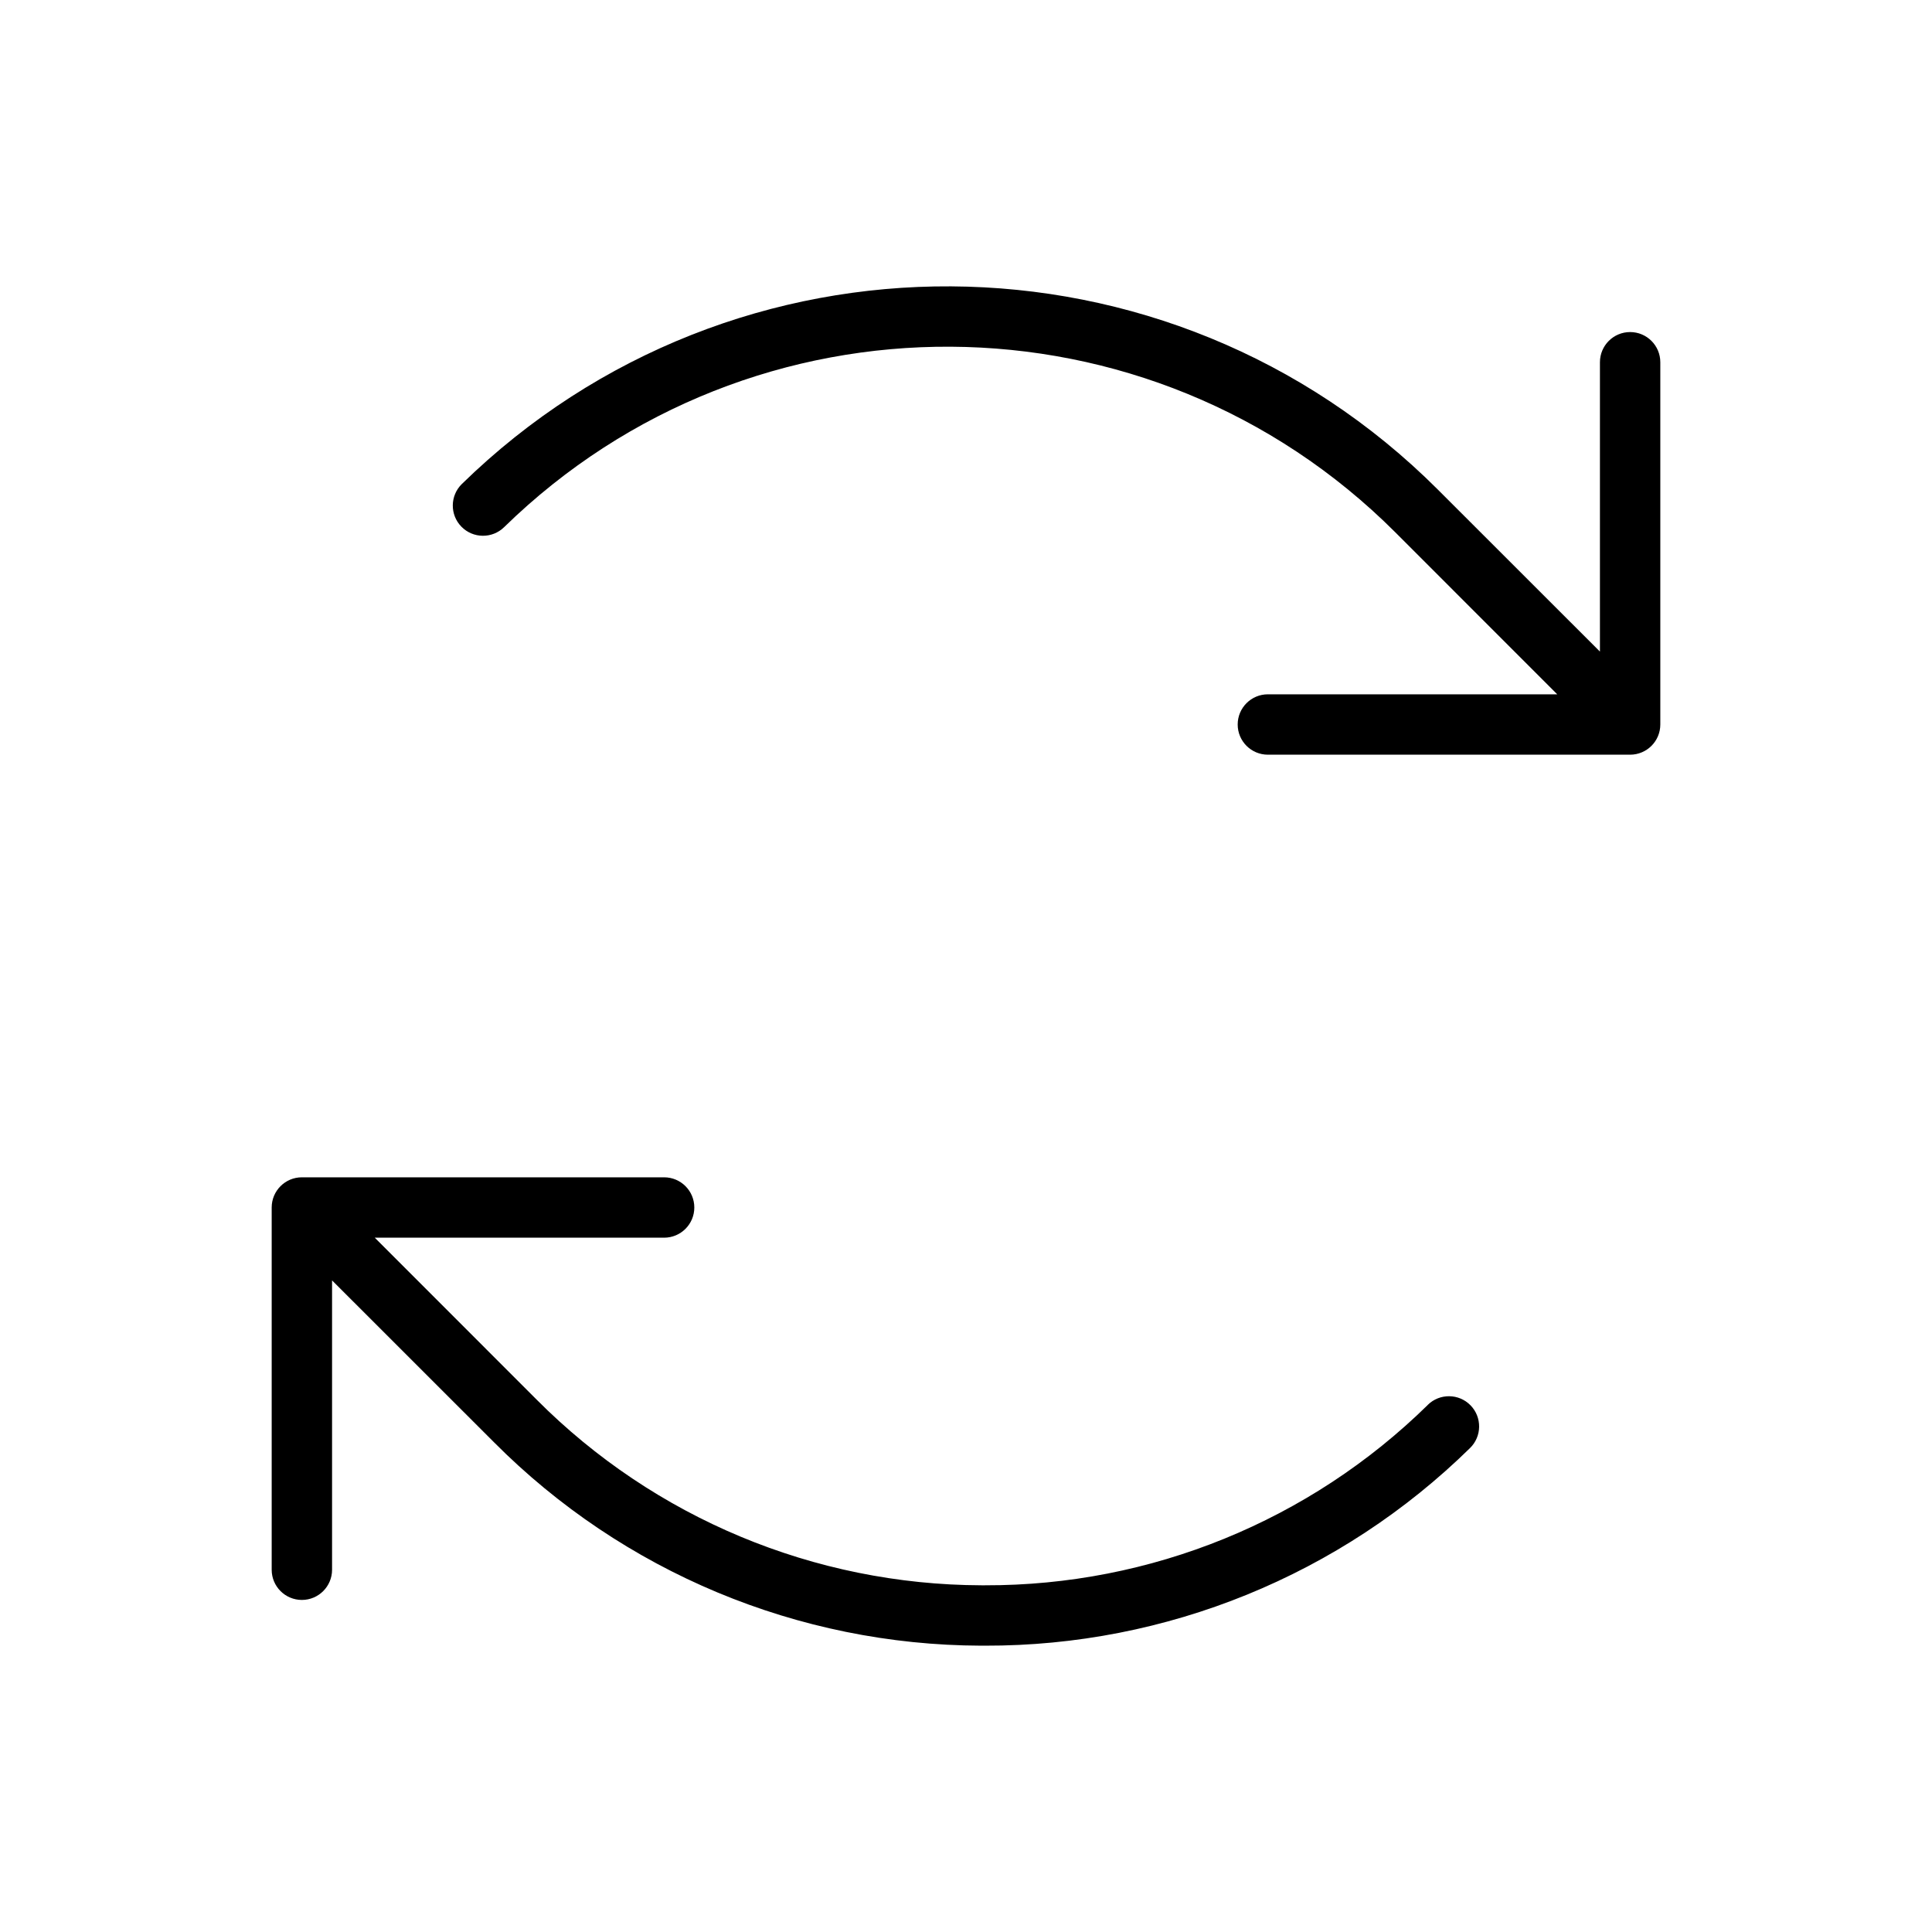
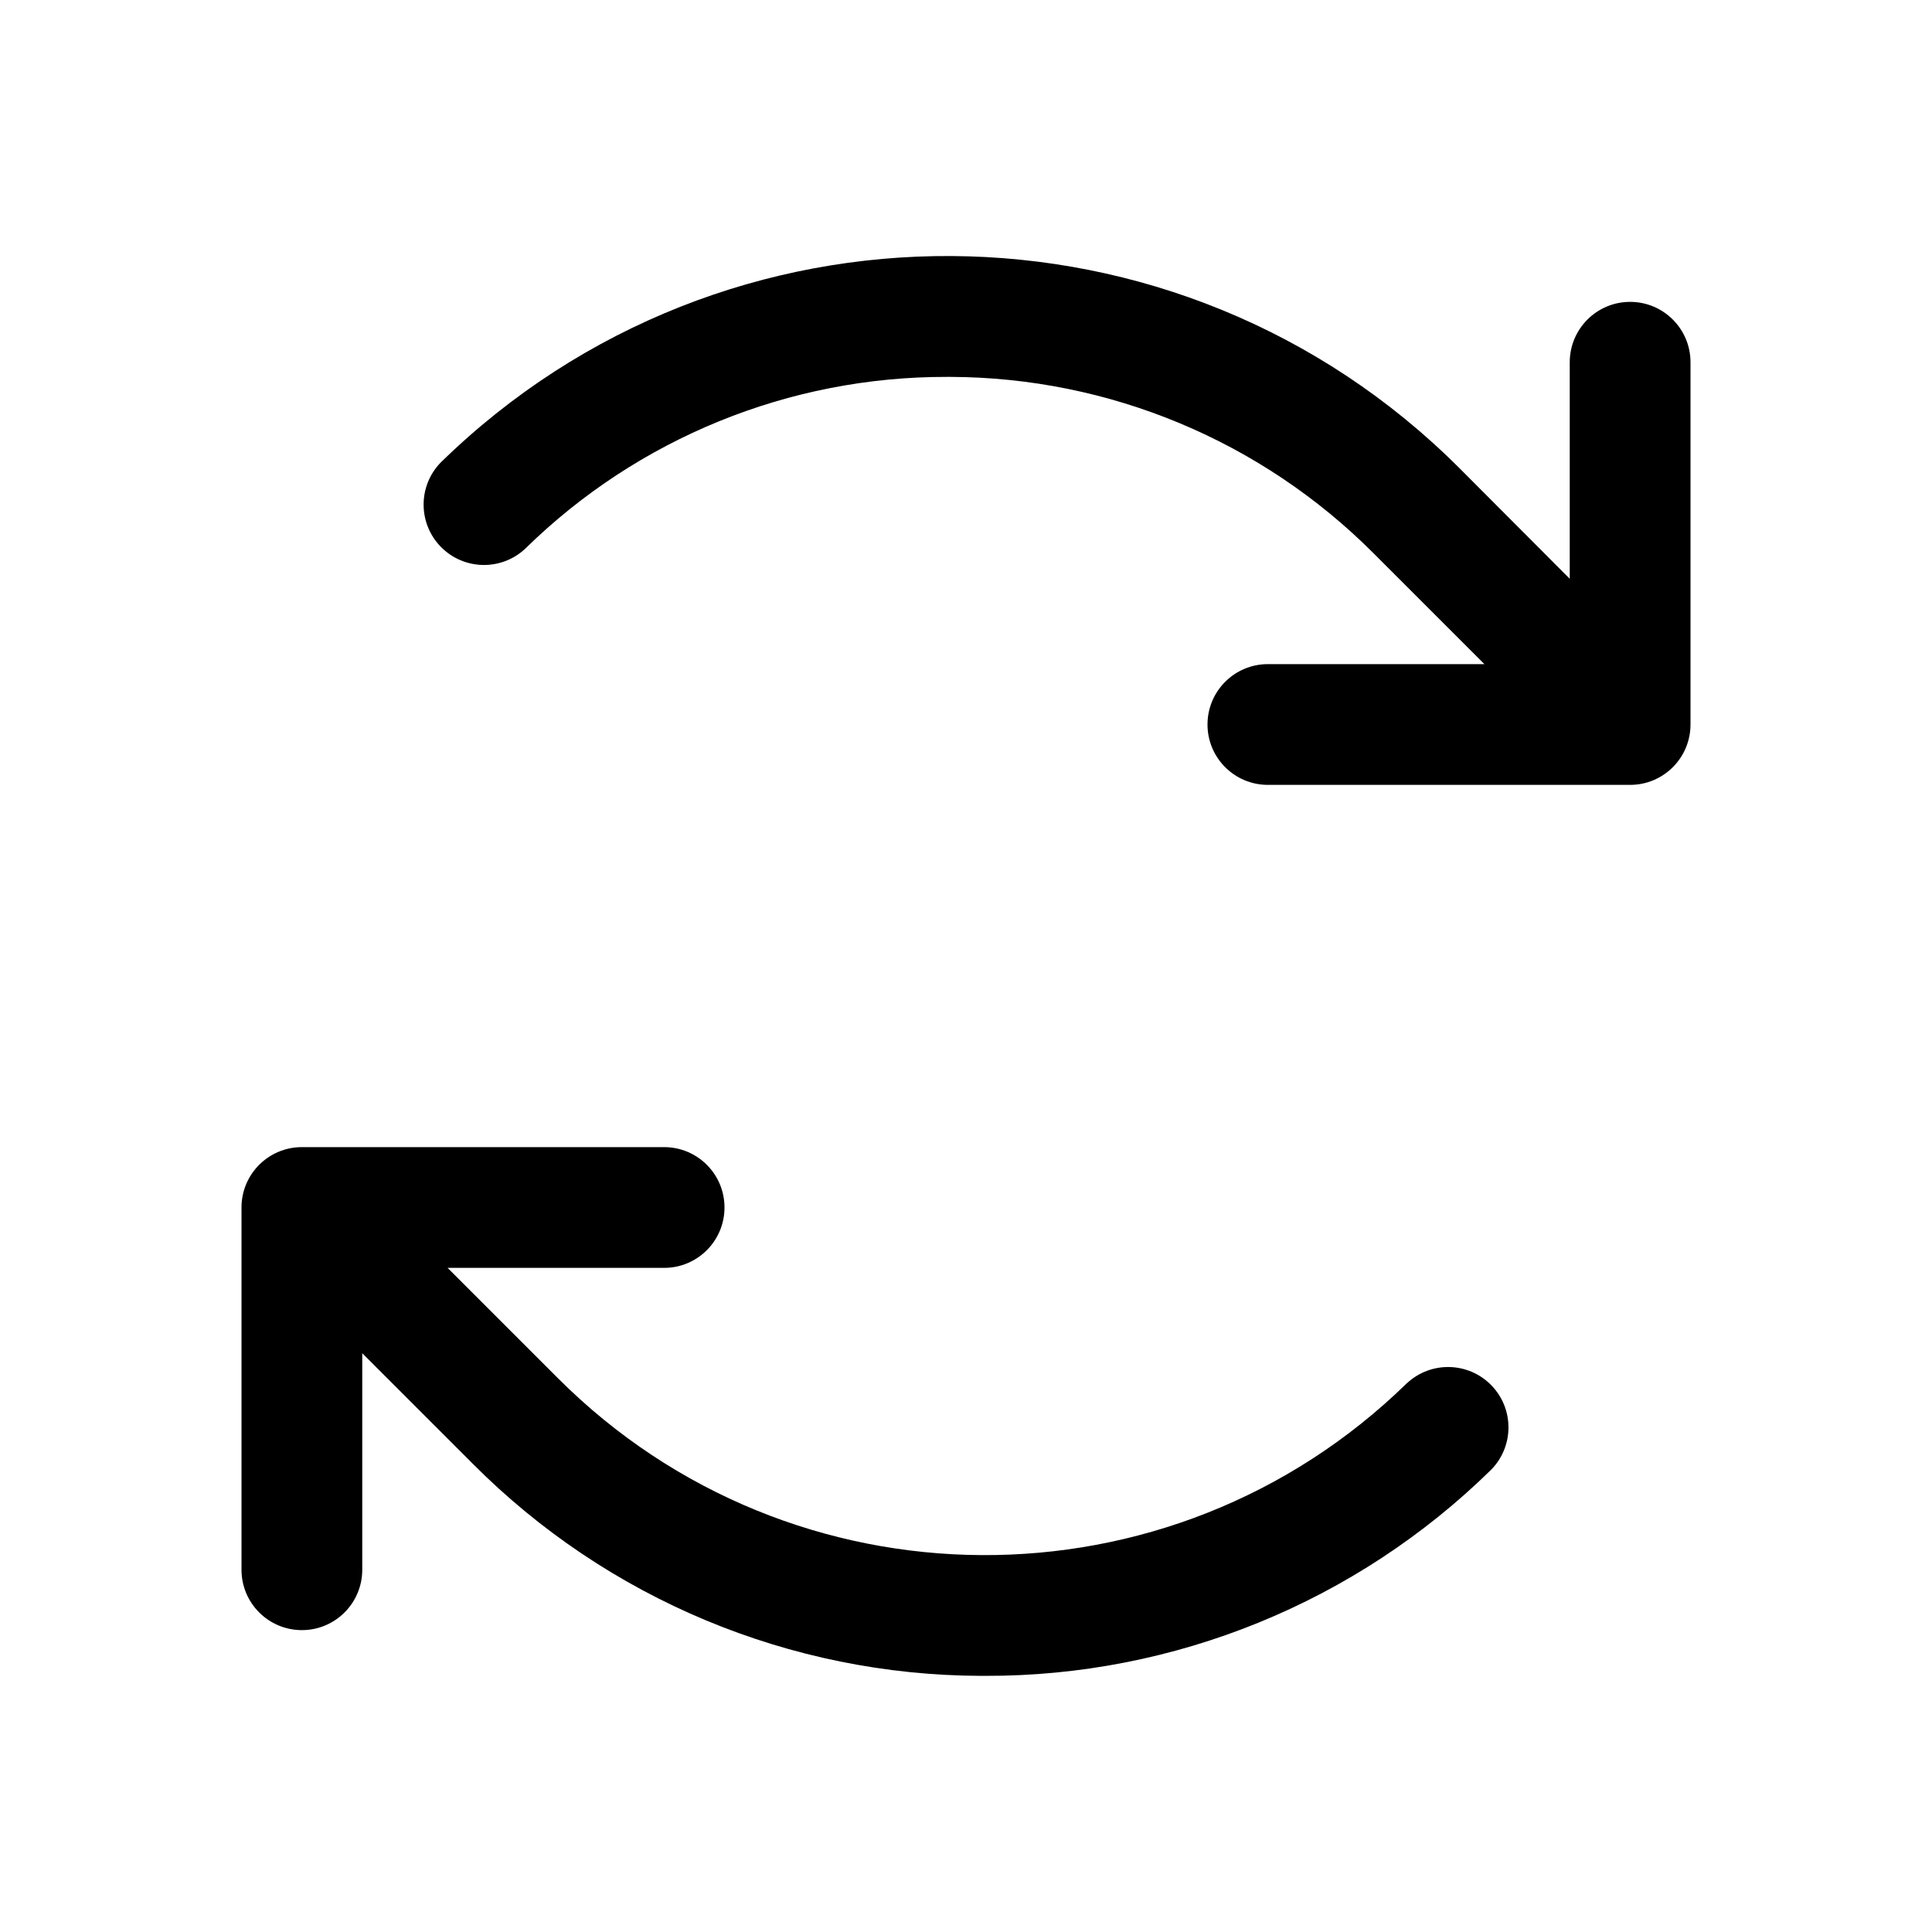
<svg xmlns="http://www.w3.org/2000/svg" viewBox="0 0 256 256" fill="currentColor">
-   <path d="M220,48V96a4,4,0,0,1-4,4H168a4,4,0,0,1,0-8h38.34L184.89,70.54A84,84,0,0,0,66.8,69.85a4,4,0,1,1-5.6-5.72,92,92,0,0,1,129.34.76L212,86.34V48a4,4,0,0,1,8,0ZM189.2,186.15a83.44,83.44,0,0,1-58.68,23.91h-.47a83.52,83.52,0,0,1-58.94-24.6L49.66,164H88a4,4,0,0,0,0-8H40a4,4,0,0,0-4,4v48a4,4,0,0,0,8,0V169.66l21.46,21.45A91.43,91.43,0,0,0,130,218.06h.51a91.45,91.45,0,0,0,64.28-26.19,4,4,0,1,0-5.6-5.72Z" />
+   <path d="M224,48V96a8,8,0,0,1-8,8H168a8,8,0,0,1,0-16h28.69L182.06,73.37a79.56,79.56,0,0,0-56.13-23.43h-.45A79.52,79.52,0,0,0,69.59,72.71,8,8,0,0,1,58.41,61.27a96,96,0,0,1,135,.79L208,76.69V48a8,8,0,0,1,16,0ZM186.41,183.29a80,80,0,0,1-112.47-.66L59.31,168H88a8,8,0,0,0,0-16H40a8,8,0,0,0-8,8v48a8,8,0,0,0,16,0V179.31l14.63,14.63A95.43,95.43,0,0,0,130,222.06h.53a95.36,95.36,0,0,0,67.07-27.33,8,8,0,0,0-11.18-11.44Z" />
</svg>
